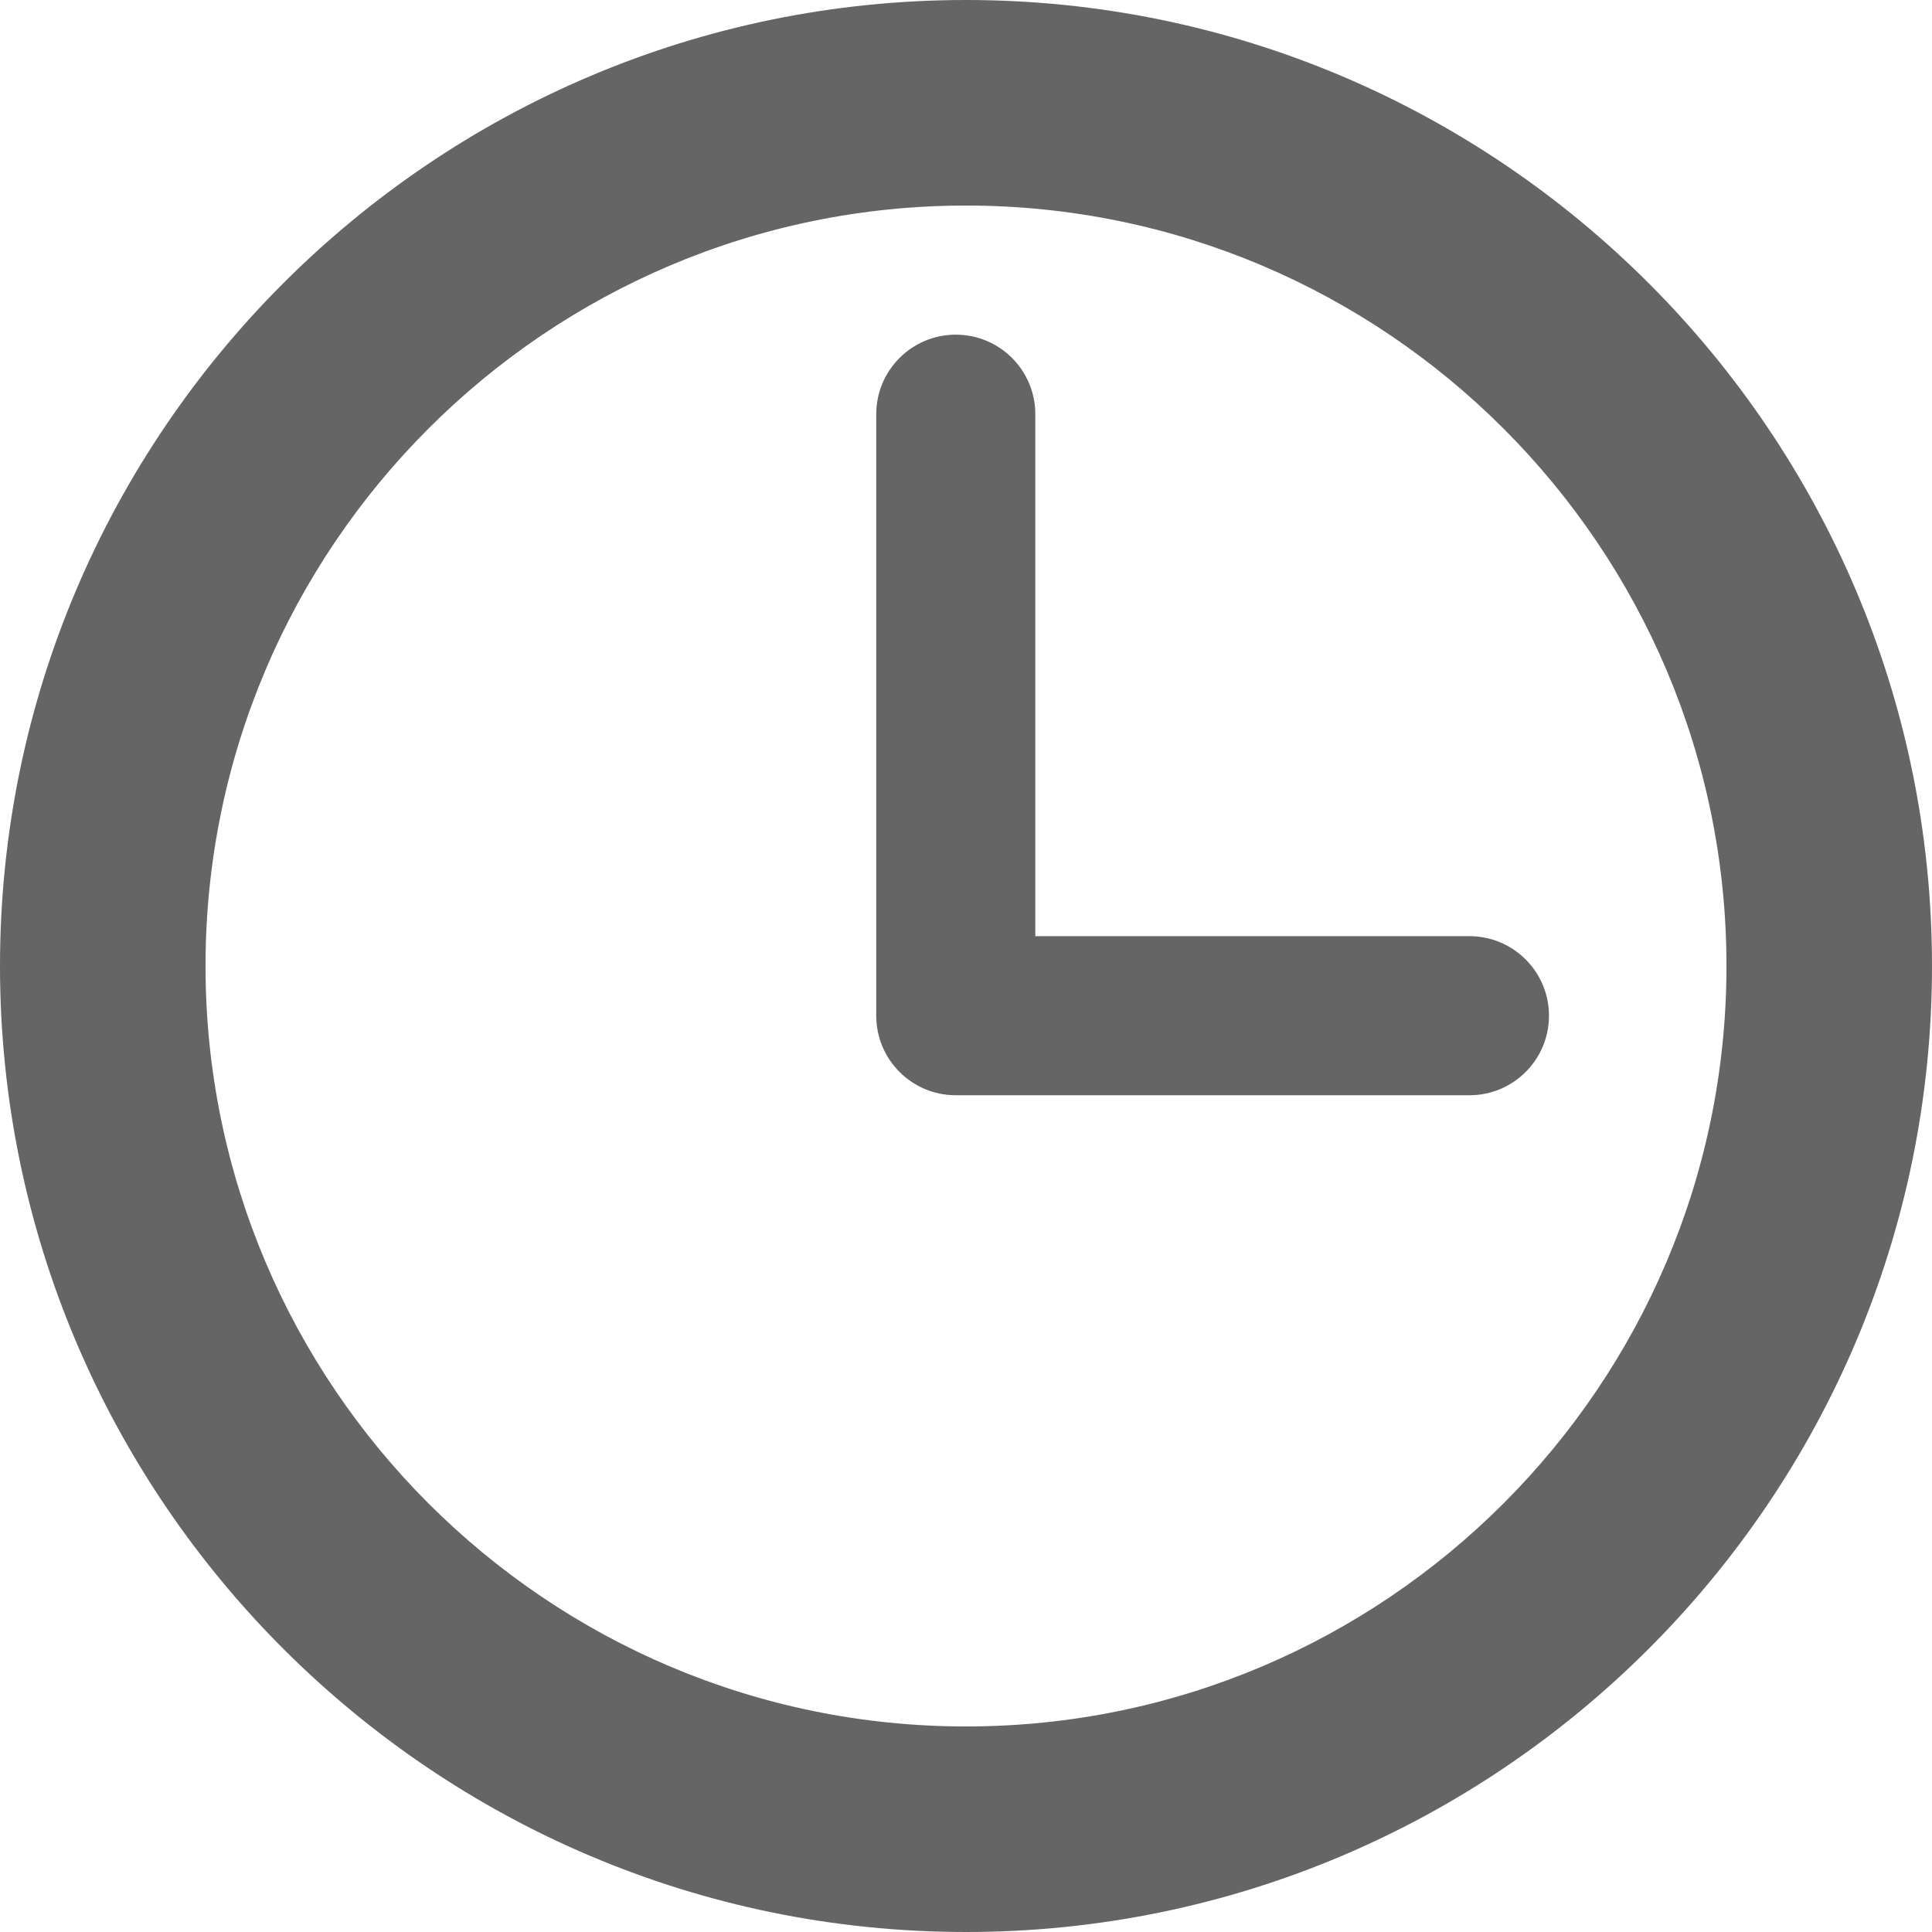
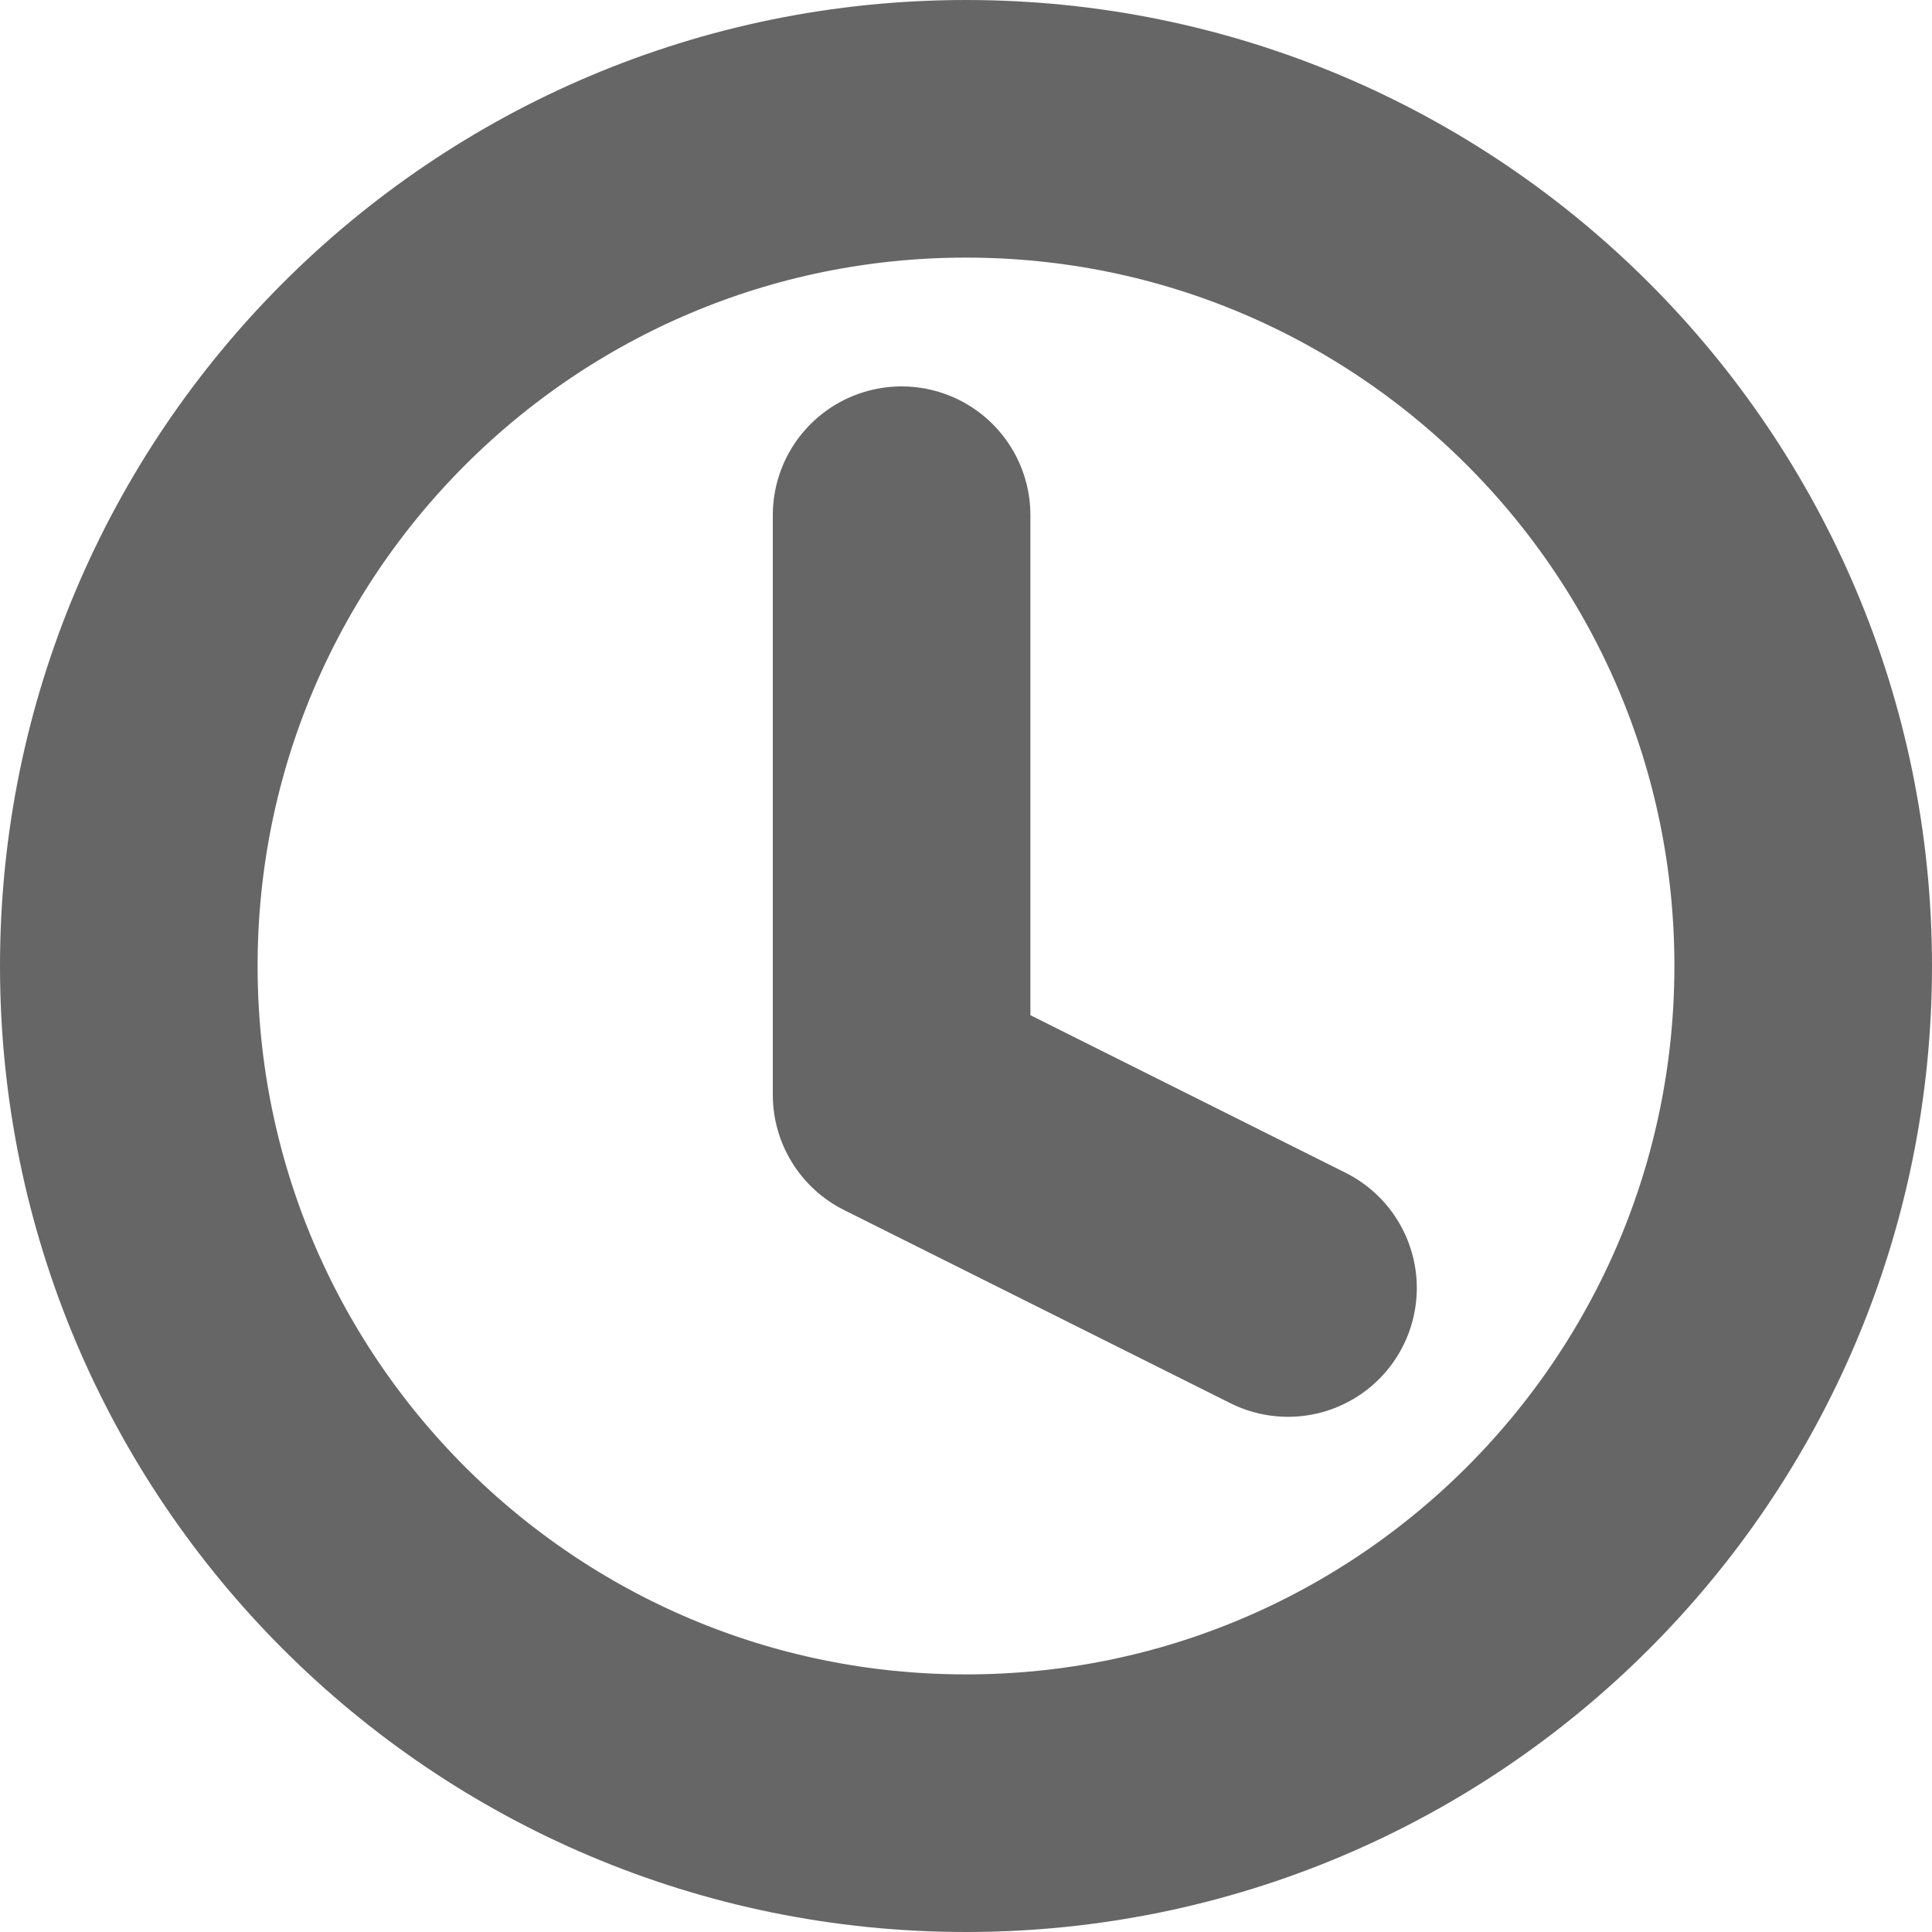
- <svg xmlns="http://www.w3.org/2000/svg" version="1.1" id="Capa_1" x="0px" y="0px" width="512px" height="512px" viewBox="0 0 97.16 97.16" style="enable-background:new 0 0 97.16 97.16;" xml:space="preserve">
-   <g>
-     <g>
-       <path d="M48.58,0C21.793,0,0,21.793,0,48.58s21.793,48.58,48.58,48.58s48.58-21.793,48.58-48.58S75.367,0,48.58,0z M48.58,86.823    c-21.087,0-38.244-17.155-38.244-38.243S27.493,10.337,48.58,10.337S86.824,27.492,86.824,48.58S69.667,86.823,48.58,86.823z" fill="#656565" />
-       <path d="M73.898,47.08H52.066V20.83c0-2.209-1.791-4-4-4c-2.209,0-4,1.791-4,4v30.25c0,2.209,1.791,4,4,4h25.832    c2.209,0,4-1.791,4-4S76.107,47.08,73.898,47.08z" fill="#656565" />
+ <svg xmlns="http://www.w3.org/2000/svg" width="15px" height="15px" viewBox="0 0 15 15" version="1.1">
+   <g id="Page-1" stroke="none" stroke-width="1" fill="none" fill-rule="evenodd" stroke-linecap="round" stroke-linejoin="round">
+     <g id="Group-20" transform="translate(-20, -131)" stroke="#666666" stroke-width="2">
+       <g id="clock" transform="translate(21, 132)">
+         <circle id="Oval" cx="6.5" cy="6.5" r="6.5" />
+         <polyline id="Path" points="6 3 6 7.5 9 9" />
+       </g>
    </g>
  </g>
-   <g>
- </g>
-   <g>
- </g>
-   <g>
- </g>
-   <g>
- </g>
-   <g>
- </g>
-   <g>
- </g>
-   <g>
- </g>
-   <g>
- </g>
-   <g>
- </g>
-   <g>
- </g>
-   <g>
- </g>
-   <g>
- </g>
-   <g>
- </g>
-   <g>
- </g>
-   <g>
- </g>
</svg>
